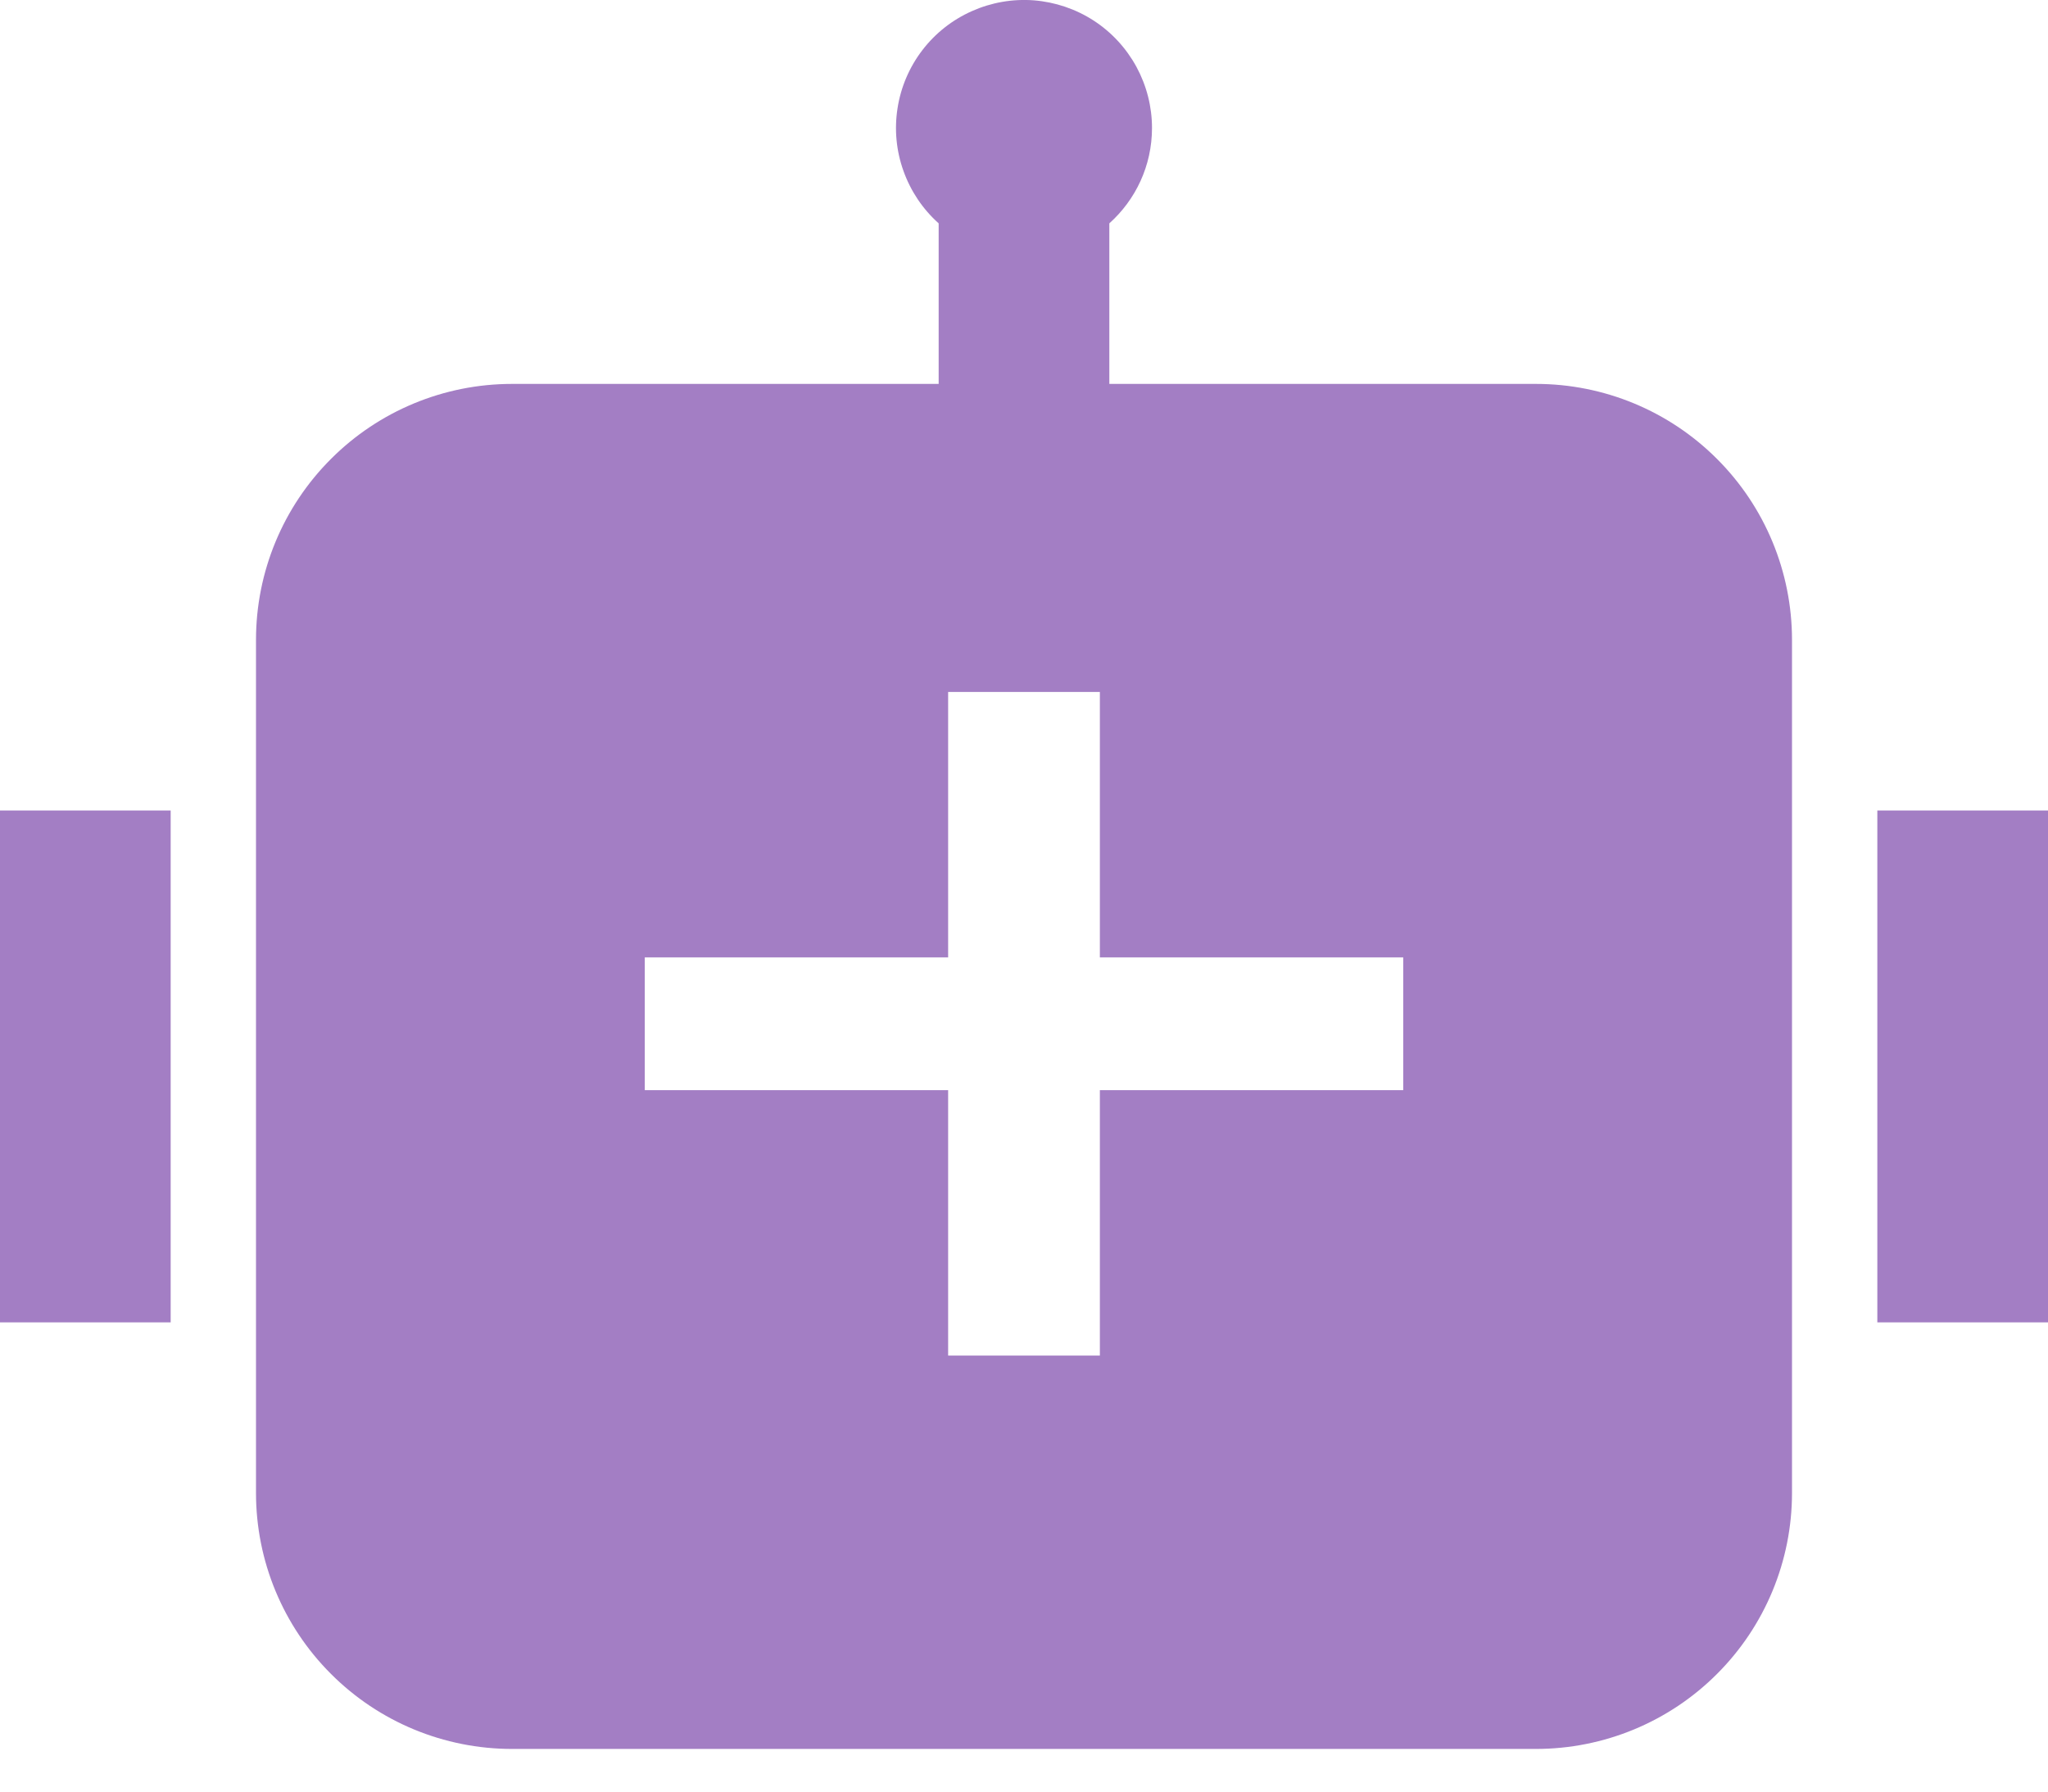
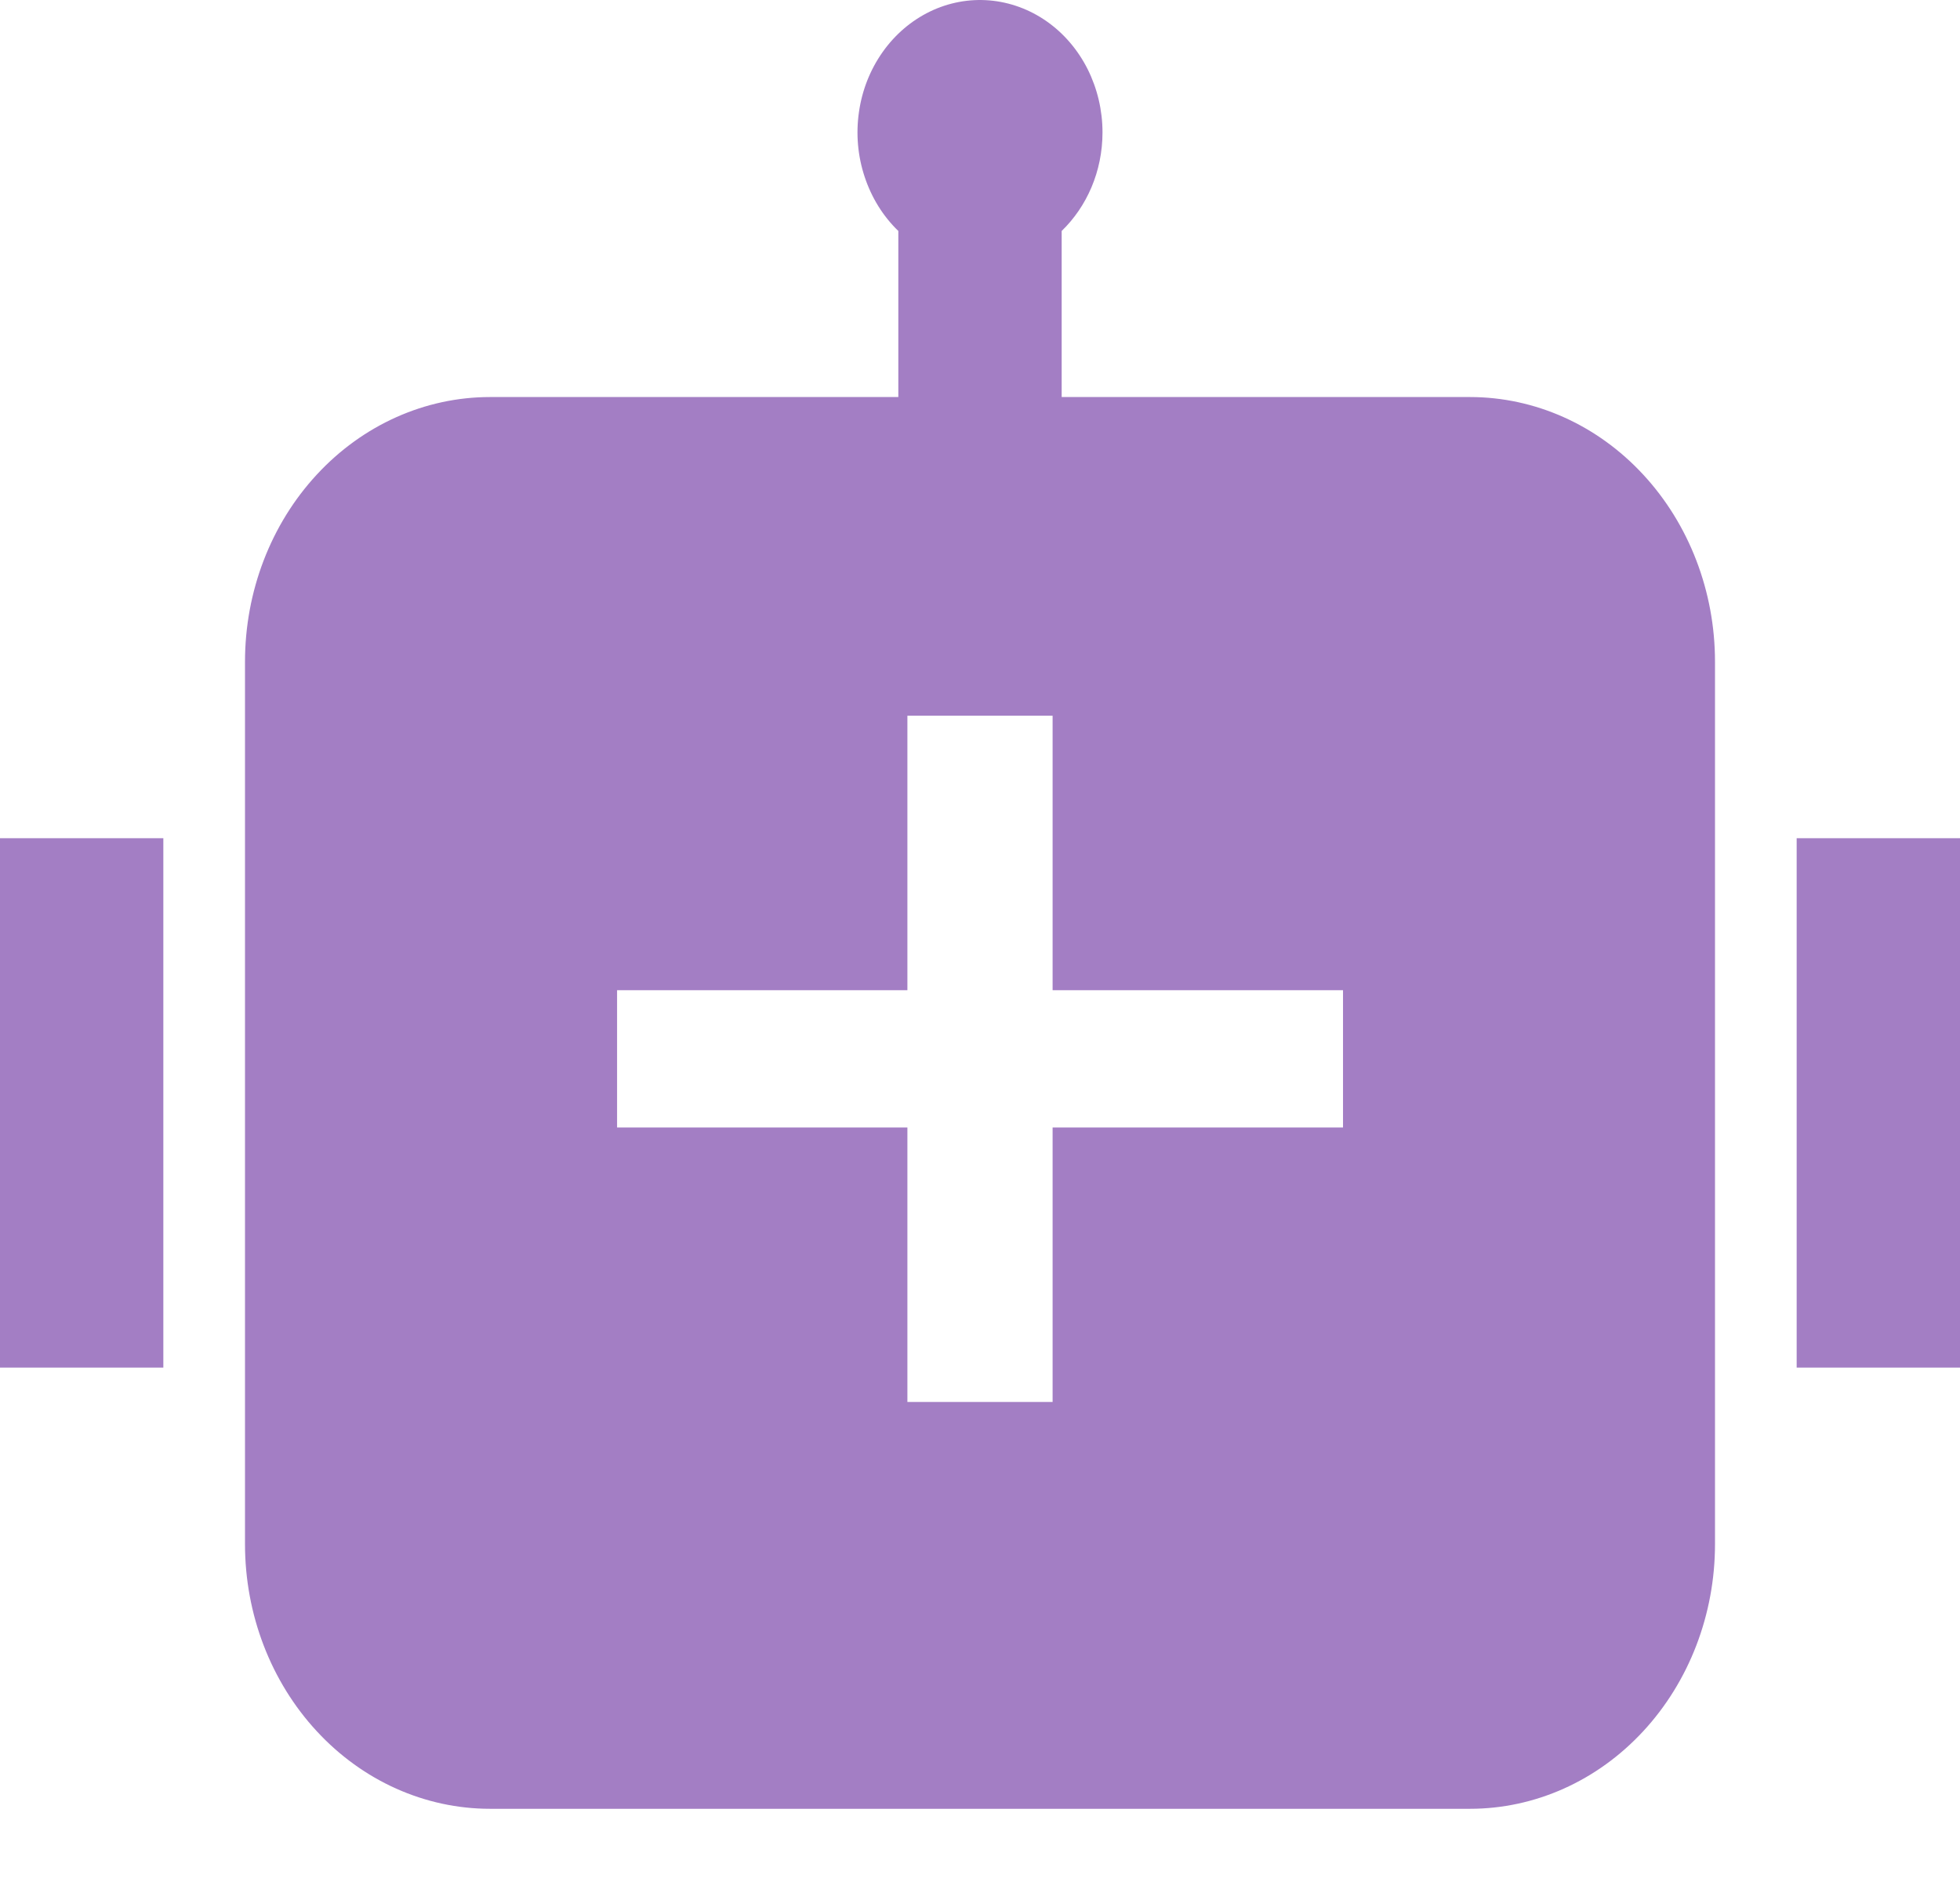
- <svg xmlns="http://www.w3.org/2000/svg" width="24" height="21" viewBox="0 0 24 21" fill="#A37EC4">
-   <path d="M13.5 1.5C13.5 1.944 13.307 2.343 13 2.618V4.5H18C18.796 4.5 19.559 4.816 20.121 5.379C20.684 5.941 21 6.704 21 7.5V17.5C21 18.296 20.684 19.059 20.121 19.621C19.559 20.184 18.796 20.5 18 20.5H6C5.204 20.5 4.441 20.184 3.879 19.621C3.316 19.059 3 18.296 3 17.5V7.5C3 6.704 3.316 5.941 3.879 5.379C4.441 4.816 5.204 4.5 6 4.5H11V2.618C10.813 2.451 10.672 2.24 10.588 2.005C10.503 1.769 10.479 1.516 10.518 1.269C10.556 1.022 10.656 0.788 10.808 0.589C10.96 0.39 11.159 0.233 11.388 0.131C11.616 0.029 11.866 -0.015 12.116 0.004C12.365 0.024 12.606 0.105 12.816 0.241C13.026 0.377 13.198 0.564 13.318 0.784C13.437 1.004 13.5 1.25 13.5 1.5ZM6 6.5C5.735 6.5 5.48 6.605 5.293 6.793C5.105 6.98 5 7.235 5 7.5V17.5C5 17.765 5.105 18.02 5.293 18.207C5.48 18.395 5.735 18.5 6 18.5H18C18.265 18.5 18.52 18.395 18.707 18.207C18.895 18.02 19 17.765 19 17.5V7.5C19 7.235 18.895 6.98 18.707 6.793C18.52 6.605 18.265 6.5 18 6.5H6ZM2 9.5H0V15.5H2V9.5ZM22 9.5H24V15.5H22V9.5Z" />
-   <path d="M4.889 5H19.111C19.347 5 19.573 5.082 19.74 5.228C19.906 5.374 20 5.572 20 5.778V18.222C20 18.429 19.906 18.626 19.74 18.772C19.573 18.918 19.347 19 19.111 19H4.889C4.653 19 4.427 18.918 4.26 18.772C4.094 18.626 4 18.429 4 18.222V5.778C4 5.572 4.094 5.374 4.26 5.228C4.427 5.082 4.653 5 4.889 5ZM11.111 11.222H7.556V12.778H11.111V15.889H12.889V12.778H16.444V11.222H12.889V8.111H11.111V11.222Z" />
+ <svg xmlns="http://www.w3.org/2000/svg" width="24" height="23" viewBox="0 0 24 23" fill="#A37EC4">
+   <path d="M13.5 1.621C13.5 2.101 13.307 2.532 13 2.829V4.863H18C18.796 4.863 19.559 5.205 20.121 5.813C20.684 6.421 21 7.245 21 8.105V18.912C21 19.772 20.684 20.596 20.121 21.204C19.559 21.812 18.796 22.154 18 22.154H6C5.204 22.154 4.441 21.812 3.879 21.204C3.316 20.596 3 19.772 3 18.912V8.105C3 7.245 3.316 6.421 3.879 5.813C4.441 5.205 5.204 4.863 6 4.863H11V2.829C10.813 2.649 10.672 2.421 10.588 2.167C10.503 1.912 10.479 1.639 10.518 1.371C10.556 1.104 10.656 0.852 10.808 0.637C10.96 0.422 11.159 0.252 11.388 0.141C11.616 0.031 11.866 -0.016 12.116 0.005C12.365 0.026 12.606 0.114 12.816 0.261C13.026 0.408 13.198 0.609 13.318 0.847C13.437 1.085 13.5 1.351 13.5 1.621ZM6 7.024C5.735 7.024 5.48 7.138 5.293 7.341C5.105 7.544 5 7.818 5 8.105V18.912C5 19.198 5.105 19.473 5.293 19.676C5.48 19.879 5.735 19.992 6 19.992H18C18.265 19.992 18.52 19.879 18.707 19.676C18.895 19.473 19 19.198 19 18.912V8.105C19 7.818 18.895 7.544 18.707 7.341C18.52 7.138 18.265 7.024 18 7.024H6ZM2 10.266H0V16.75H2V10.266ZM22 10.266H24V16.75H22V10.266Z" />
+   <path d="M4.889 5.403H19.111C19.347 5.403 19.573 5.492 19.74 5.65C19.907 5.807 20 6.021 20 6.244V19.692C20 19.915 19.907 20.129 19.74 20.287C19.573 20.444 19.347 20.533 19.111 20.533H4.889C4.653 20.533 4.427 20.444 4.261 20.287C4.094 20.129 4 19.915 4 19.692V6.244C4 6.021 4.094 5.807 4.261 5.65C4.427 5.492 4.653 5.403 4.889 5.403ZM11.111 12.128H7.556V13.809H11.111V17.171H12.889V13.809H16.445V12.128H12.889V8.766H11.111V12.128Z" />
</svg>
